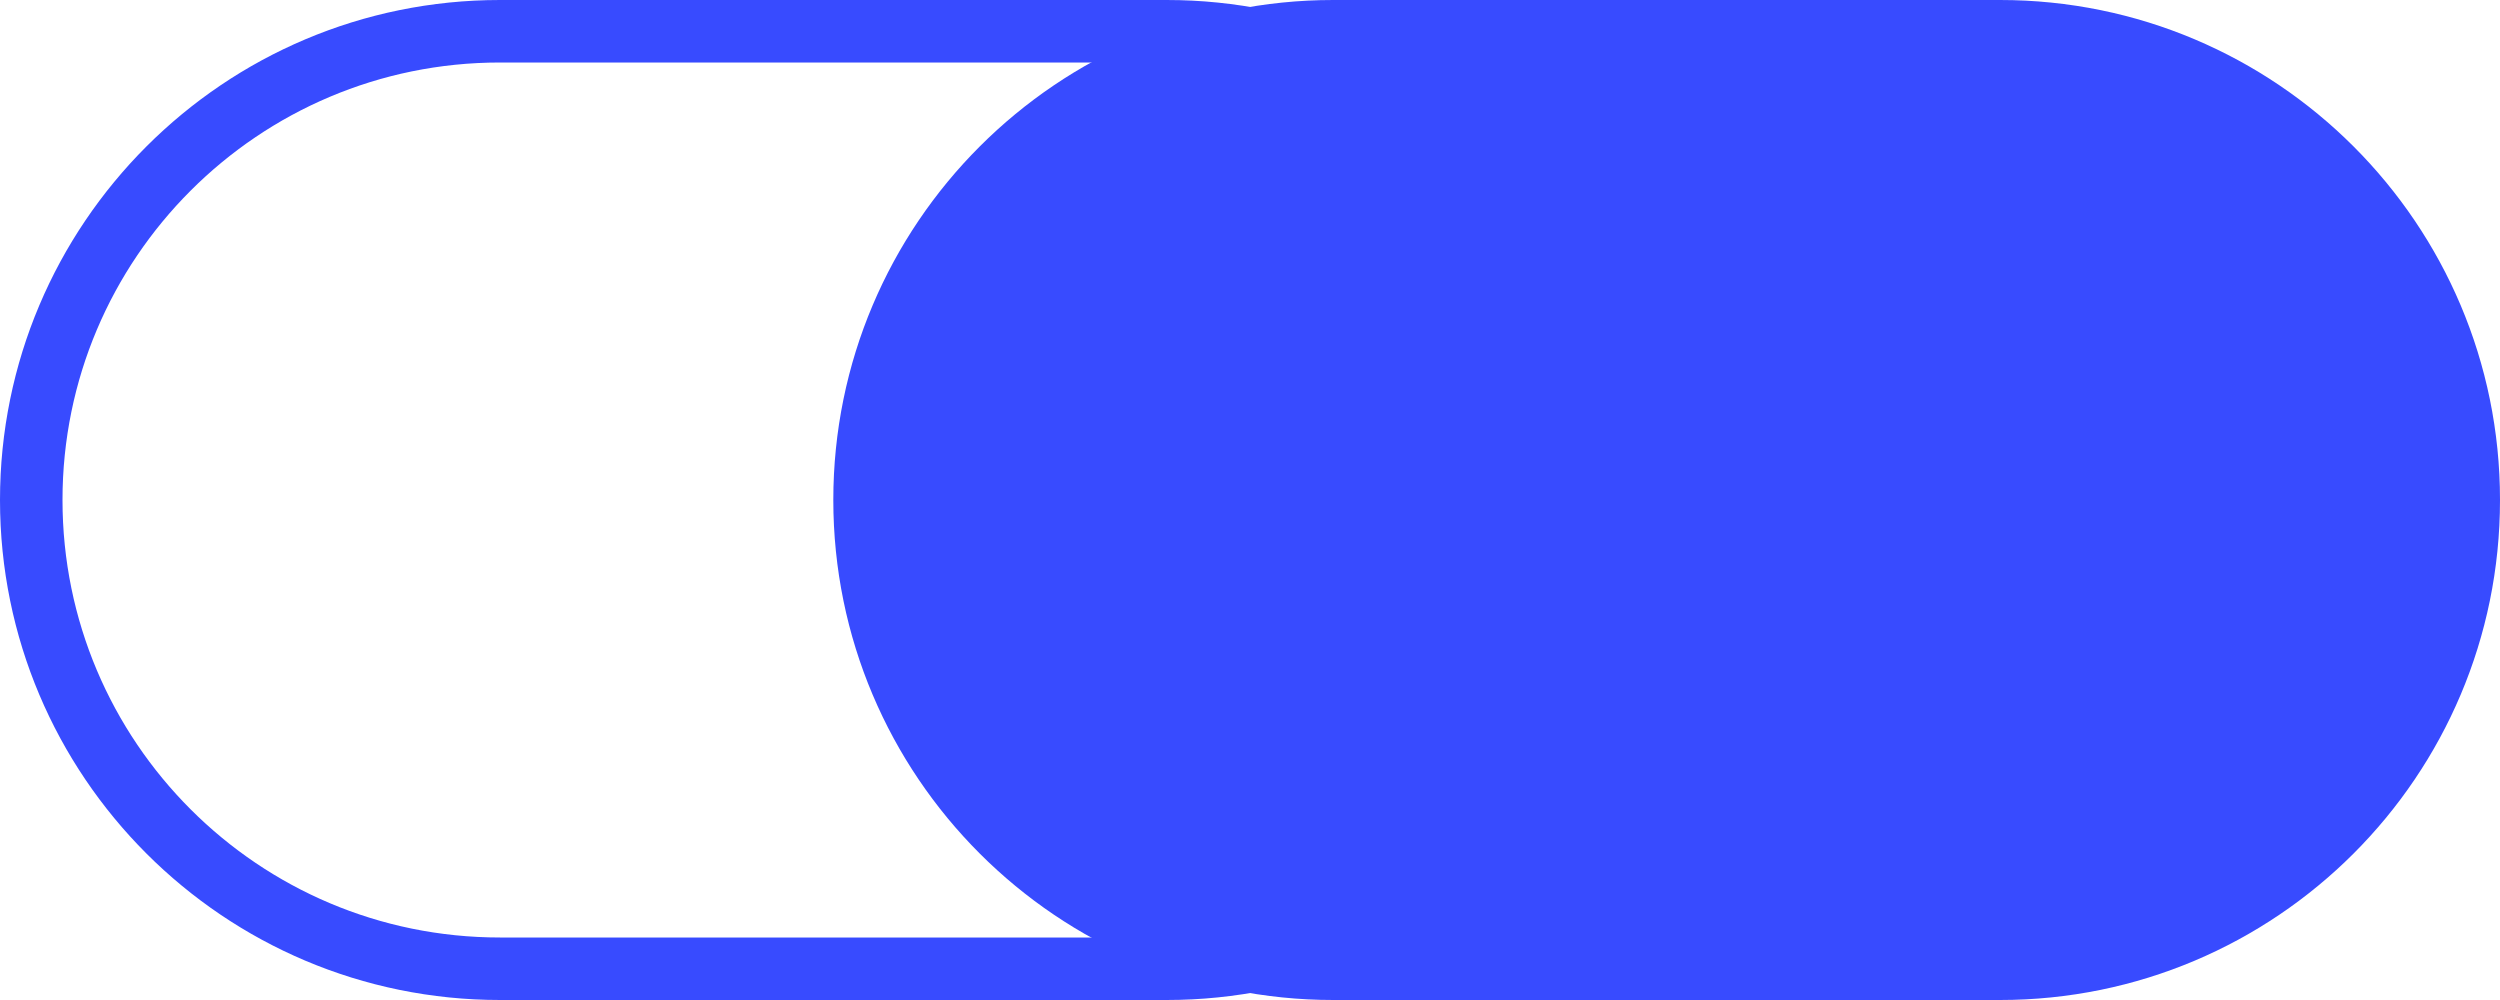
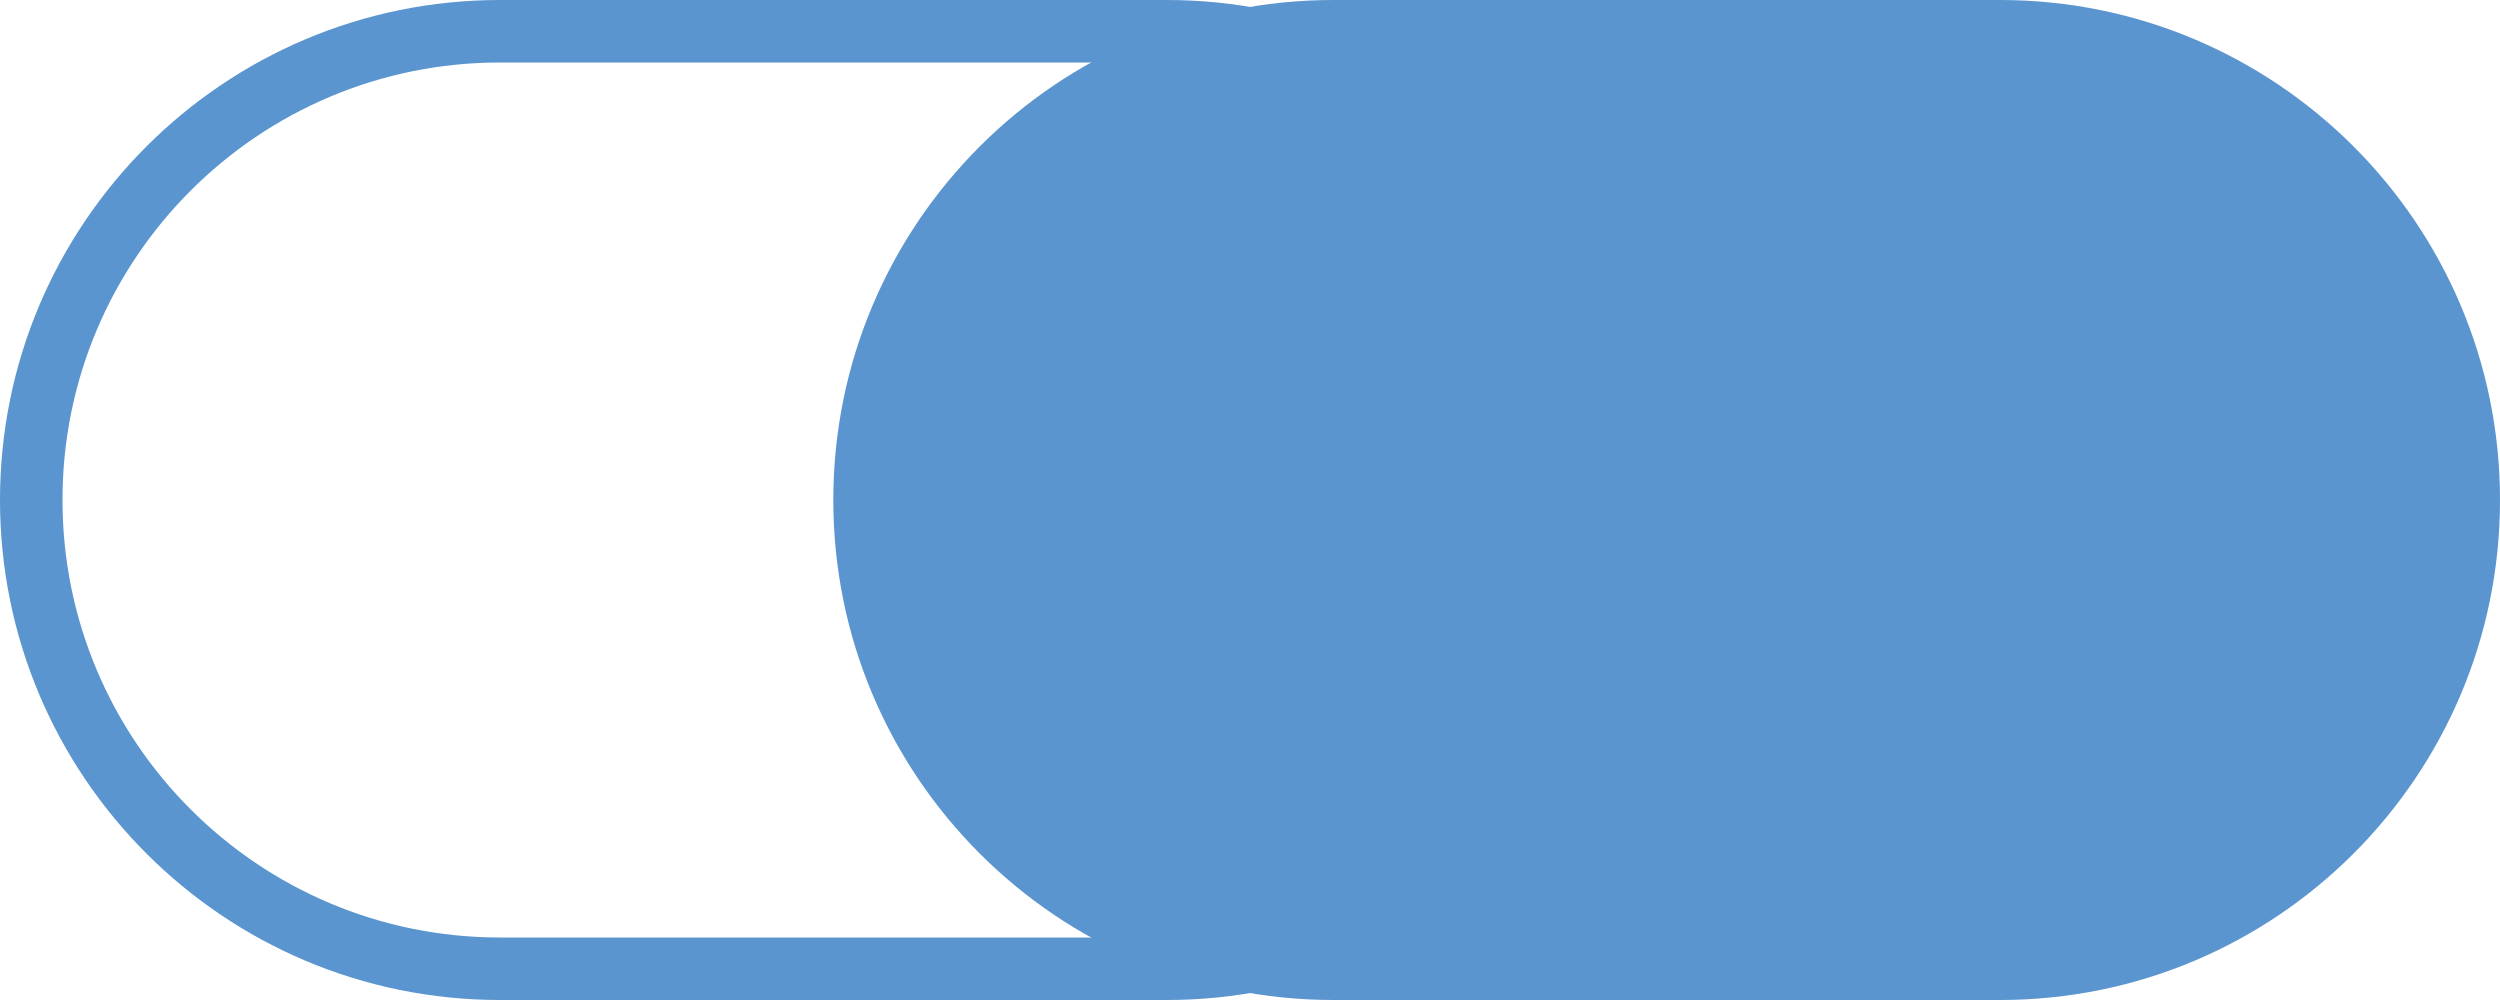
<svg xmlns="http://www.w3.org/2000/svg" width="40" height="16" viewBox="0 0 40 16" fill="none">
-   <rect x="0.5" y="0.5" width="25.667" height="15" rx="7.5" stroke="#384BFF" />
-   <rect x="13.333" width="26.667" height="16" rx="8" fill="#384BFF" />
+   <rect x="0.5" y="0.5" width="25.667" height="15" rx="7.5" stroke="#5A95CF" />
+   <rect x="13.333" width="26.667" height="16" rx="8" fill="#5A95CF" />
</svg>
